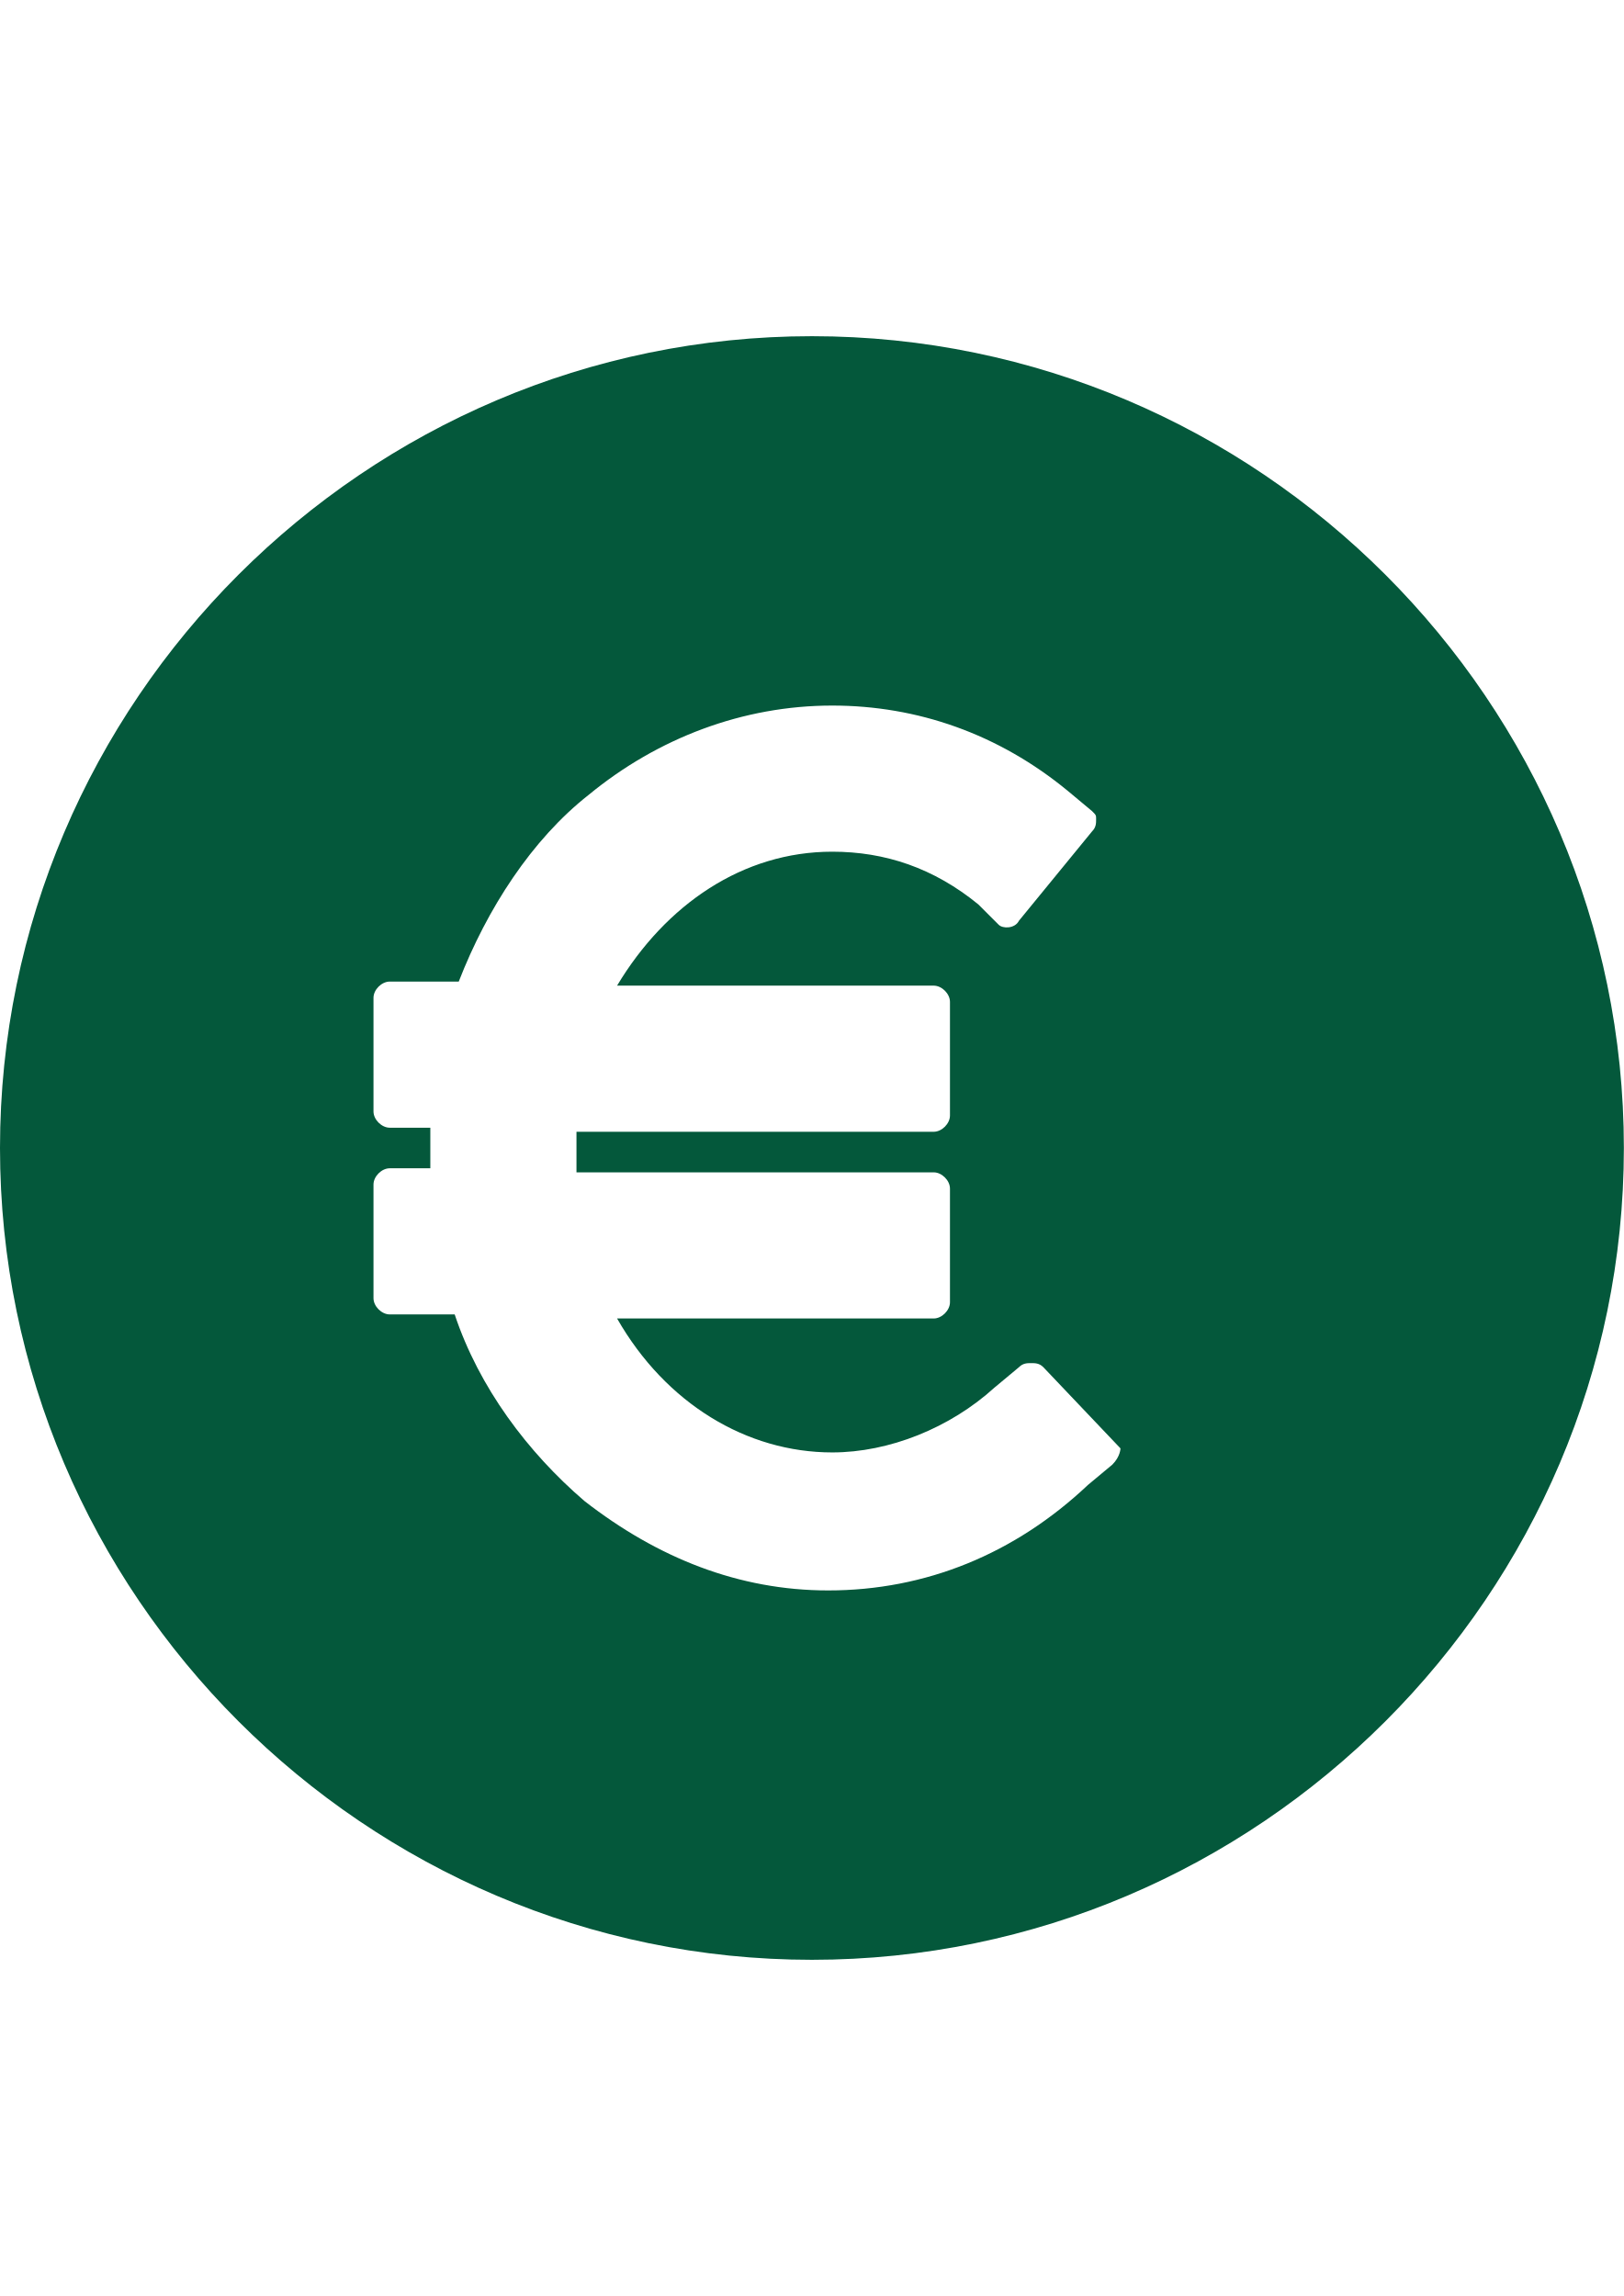
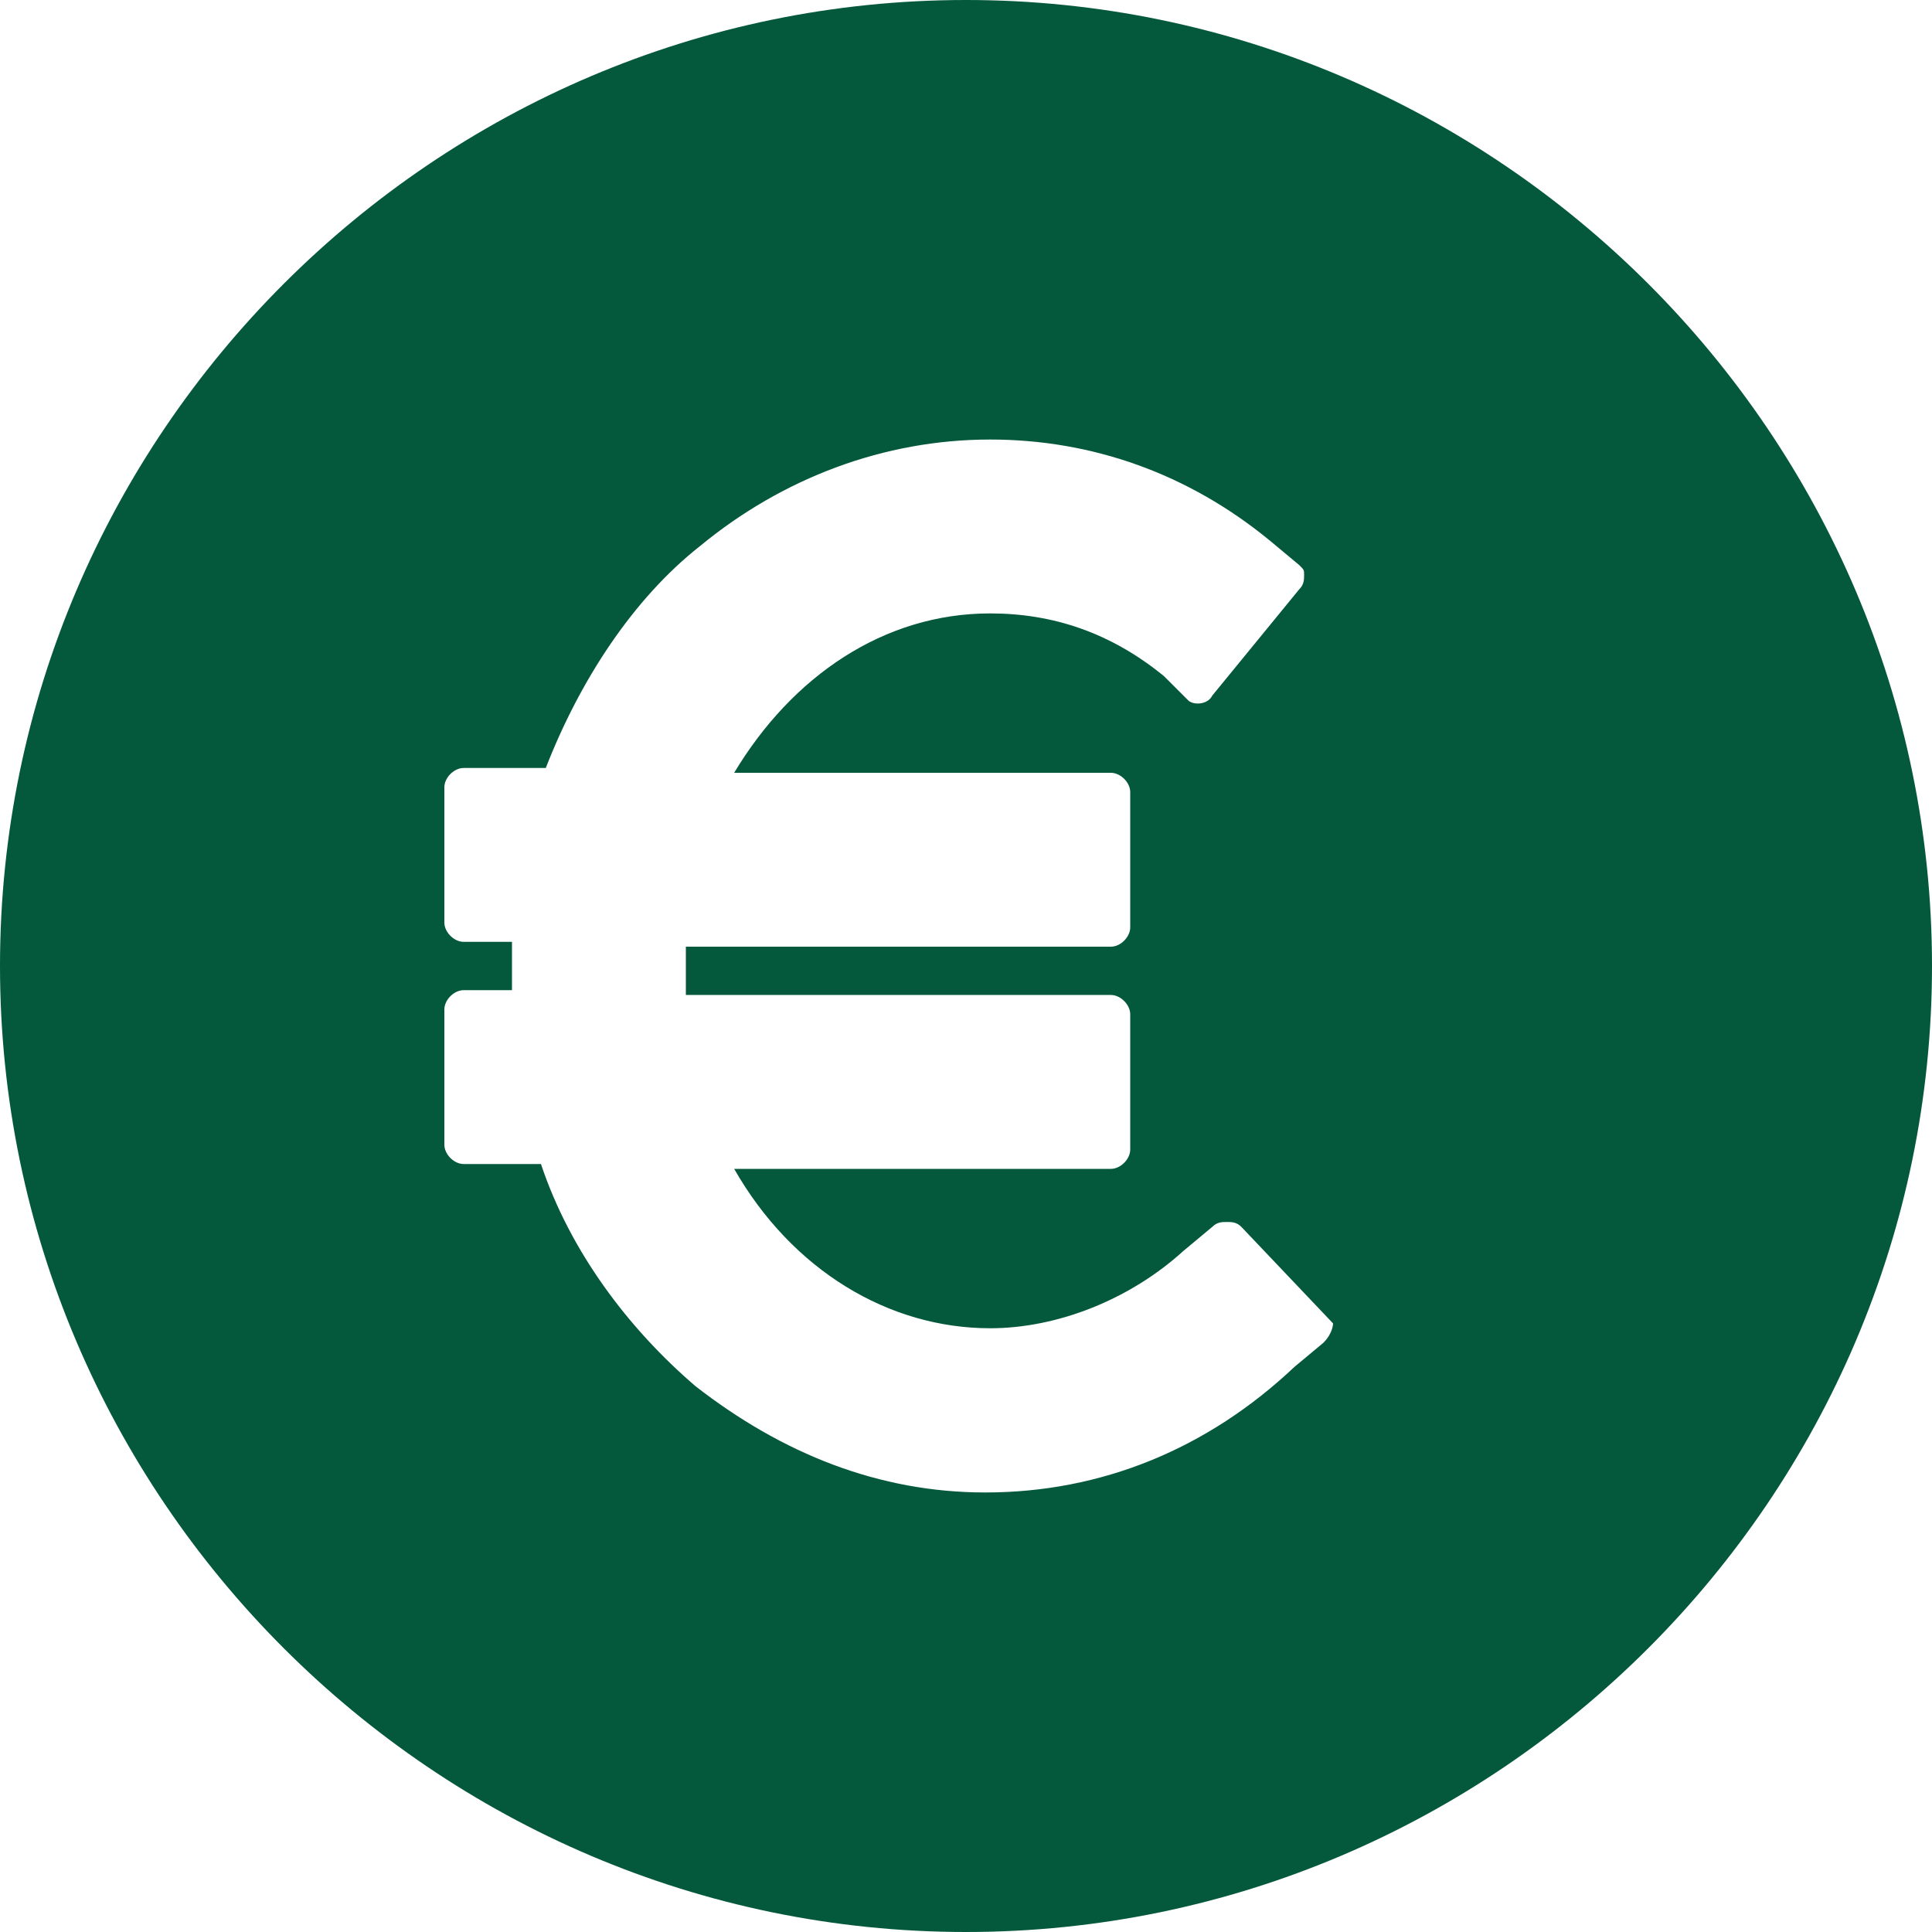
- <svg xmlns="http://www.w3.org/2000/svg" version="1.1" id="Layer_1" x="0px" y="0px" width="841.889px" height="1190.549px" viewBox="0 0 841.889 1190.549" enable-background="new 0 0 841.889 1190.549" xml:space="preserve">
+ <svg xmlns="http://www.w3.org/2000/svg" version="1.1" id="Layer_1" x="0px" y="0px" width="841.888px" height="841.889px" viewBox="0 174.33 841.888 841.889" enable-background="new 0 174.33 841.888 841.889" xml:space="preserve">
  <g>
    <g>
-       <path fill="#04583B" d="M420.945,174.33C189.425,174.33,0,363.755,0,595.275s189.425,420.944,420.944,420.944    s420.944-189.425,420.944-420.944S652.464,174.33,420.945,174.33z M576.695,759.444l-12.629,10.523    c-37.885,35.78-84.188,54.723-134.702,54.723c-46.304,0-88.398-16.838-126.283-46.304c-29.466-25.257-54.723-58.933-67.352-96.817    h-33.675c-4.21,0-8.419-4.21-8.419-8.419v-58.933c0-4.209,4.209-8.419,8.419-8.419h21.047c0-4.209,0-6.313,0-10.523    s0-6.314,0-10.523h-21.047c-4.21,0-8.419-4.21-8.419-8.419V517.4c0-4.209,4.209-8.419,8.419-8.419h35.78    c14.732-37.885,37.885-73.665,67.351-96.816c35.78-29.467,79.979-46.305,126.283-46.305c44.199,0,86.294,14.733,122.074,44.199    l12.628,10.524c2.105,2.104,2.105,2.104,2.105,4.209s0,4.209-2.105,6.313l-37.885,46.305c-2.104,4.209-8.419,4.209-10.523,2.104    l-10.523-10.523c-23.152-18.942-48.409-27.361-75.771-27.361c-46.304,0-86.294,27.361-111.55,69.456h164.168    c4.21,0,8.419,4.209,8.419,8.418v58.933c0,4.21-4.209,8.419-8.419,8.419H298.87c0,4.209,0,6.314,0,10.523c0,4.21,0,6.314,0,10.523    h185.216c4.21,0,8.419,4.21,8.419,8.419v58.933c0,4.209-4.209,8.419-8.419,8.419H319.918    c25.256,44.199,67.351,69.456,111.55,69.456c29.466,0,61.037-12.629,84.189-33.676l12.628-10.523    c2.104-2.105,4.21-2.105,6.314-2.105s4.209,0,6.314,2.105l39.989,42.094C580.904,751.025,580.904,755.234,576.695,759.444z" />
+       <path fill="#04583B" d="M420.945,174.33C189.425,174.33,0,363.755,0,595.275c0,231.521,189.425,420.944,420.944,420.944    s420.944-189.425,420.944-420.944C841.888,363.756,652.464,174.33,420.945,174.33z M576.695,759.444l-12.629,10.523    c-37.886,35.779-84.188,54.723-134.702,54.723c-46.304,0-88.398-16.838-126.283-46.304    c-29.466-25.257-54.723-58.934-67.352-96.817h-33.675c-4.21,0-8.419-4.21-8.419-8.419v-58.933c0-4.209,4.209-8.419,8.419-8.419    h21.047c0-4.209,0-6.313,0-10.523s0-6.313,0-10.522h-21.047c-4.21,0-8.419-4.211-8.419-8.42V517.4    c0-4.209,4.209-8.419,8.419-8.419h35.78c14.732-37.885,37.885-73.665,67.351-96.816c35.78-29.467,79.979-46.305,126.283-46.305    c44.199,0,86.294,14.733,122.074,44.199l12.628,10.523c2.105,2.104,2.105,2.104,2.105,4.21c0,2.104,0,4.209-2.105,6.313    l-37.885,46.305c-2.104,4.209-8.419,4.209-10.523,2.104l-10.522-10.523c-23.152-18.941-48.409-27.36-75.771-27.36    c-46.304,0-86.294,27.36-111.55,69.456h164.168c4.21,0,8.419,4.209,8.419,8.418v58.933c0,4.21-4.209,8.419-8.419,8.419H298.87    c0,4.209,0,6.314,0,10.523c0,4.21,0,6.313,0,10.522h185.216c4.21,0,8.419,4.21,8.419,8.419v58.934    c0,4.209-4.209,8.419-8.419,8.419H319.918c25.256,44.198,67.351,69.456,111.55,69.456c29.466,0,61.037-12.629,84.189-33.677    l12.628-10.522c2.104-2.105,4.21-2.105,6.314-2.105c2.104,0,4.209,0,6.313,2.105l39.989,42.094    C580.904,751.025,580.904,755.234,576.695,759.444z" />
    </g>
  </g>
</svg>
